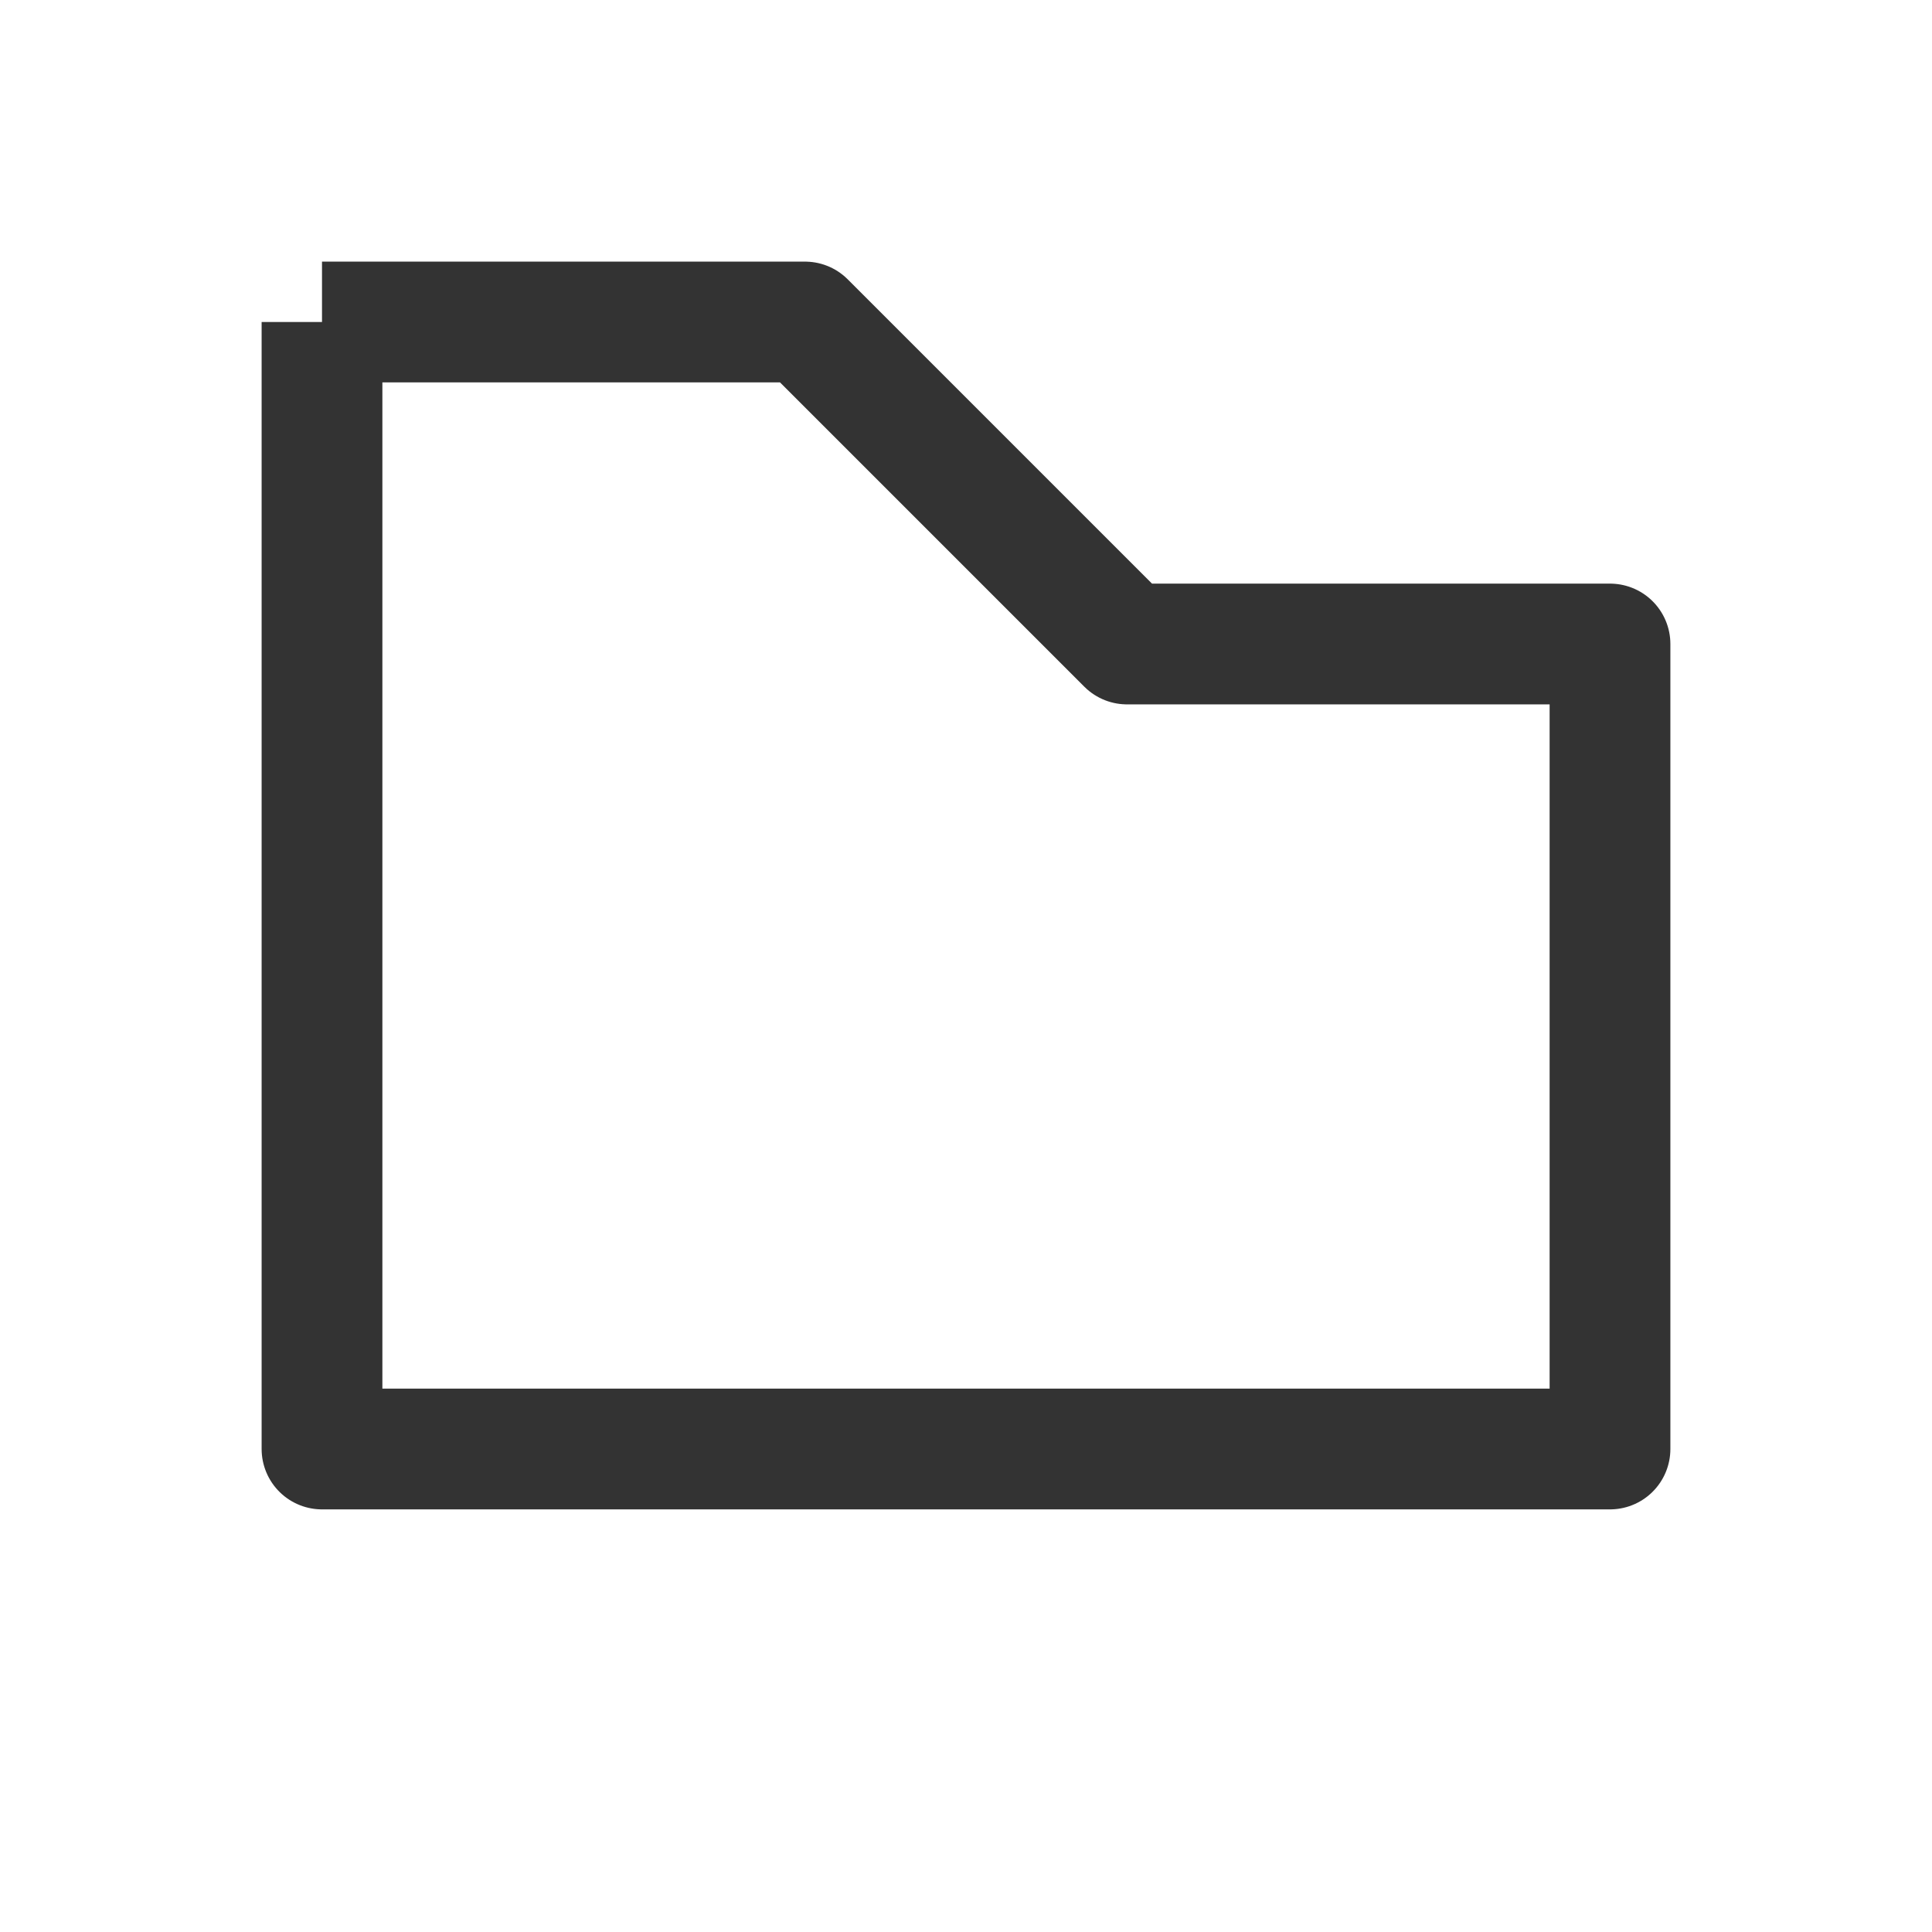
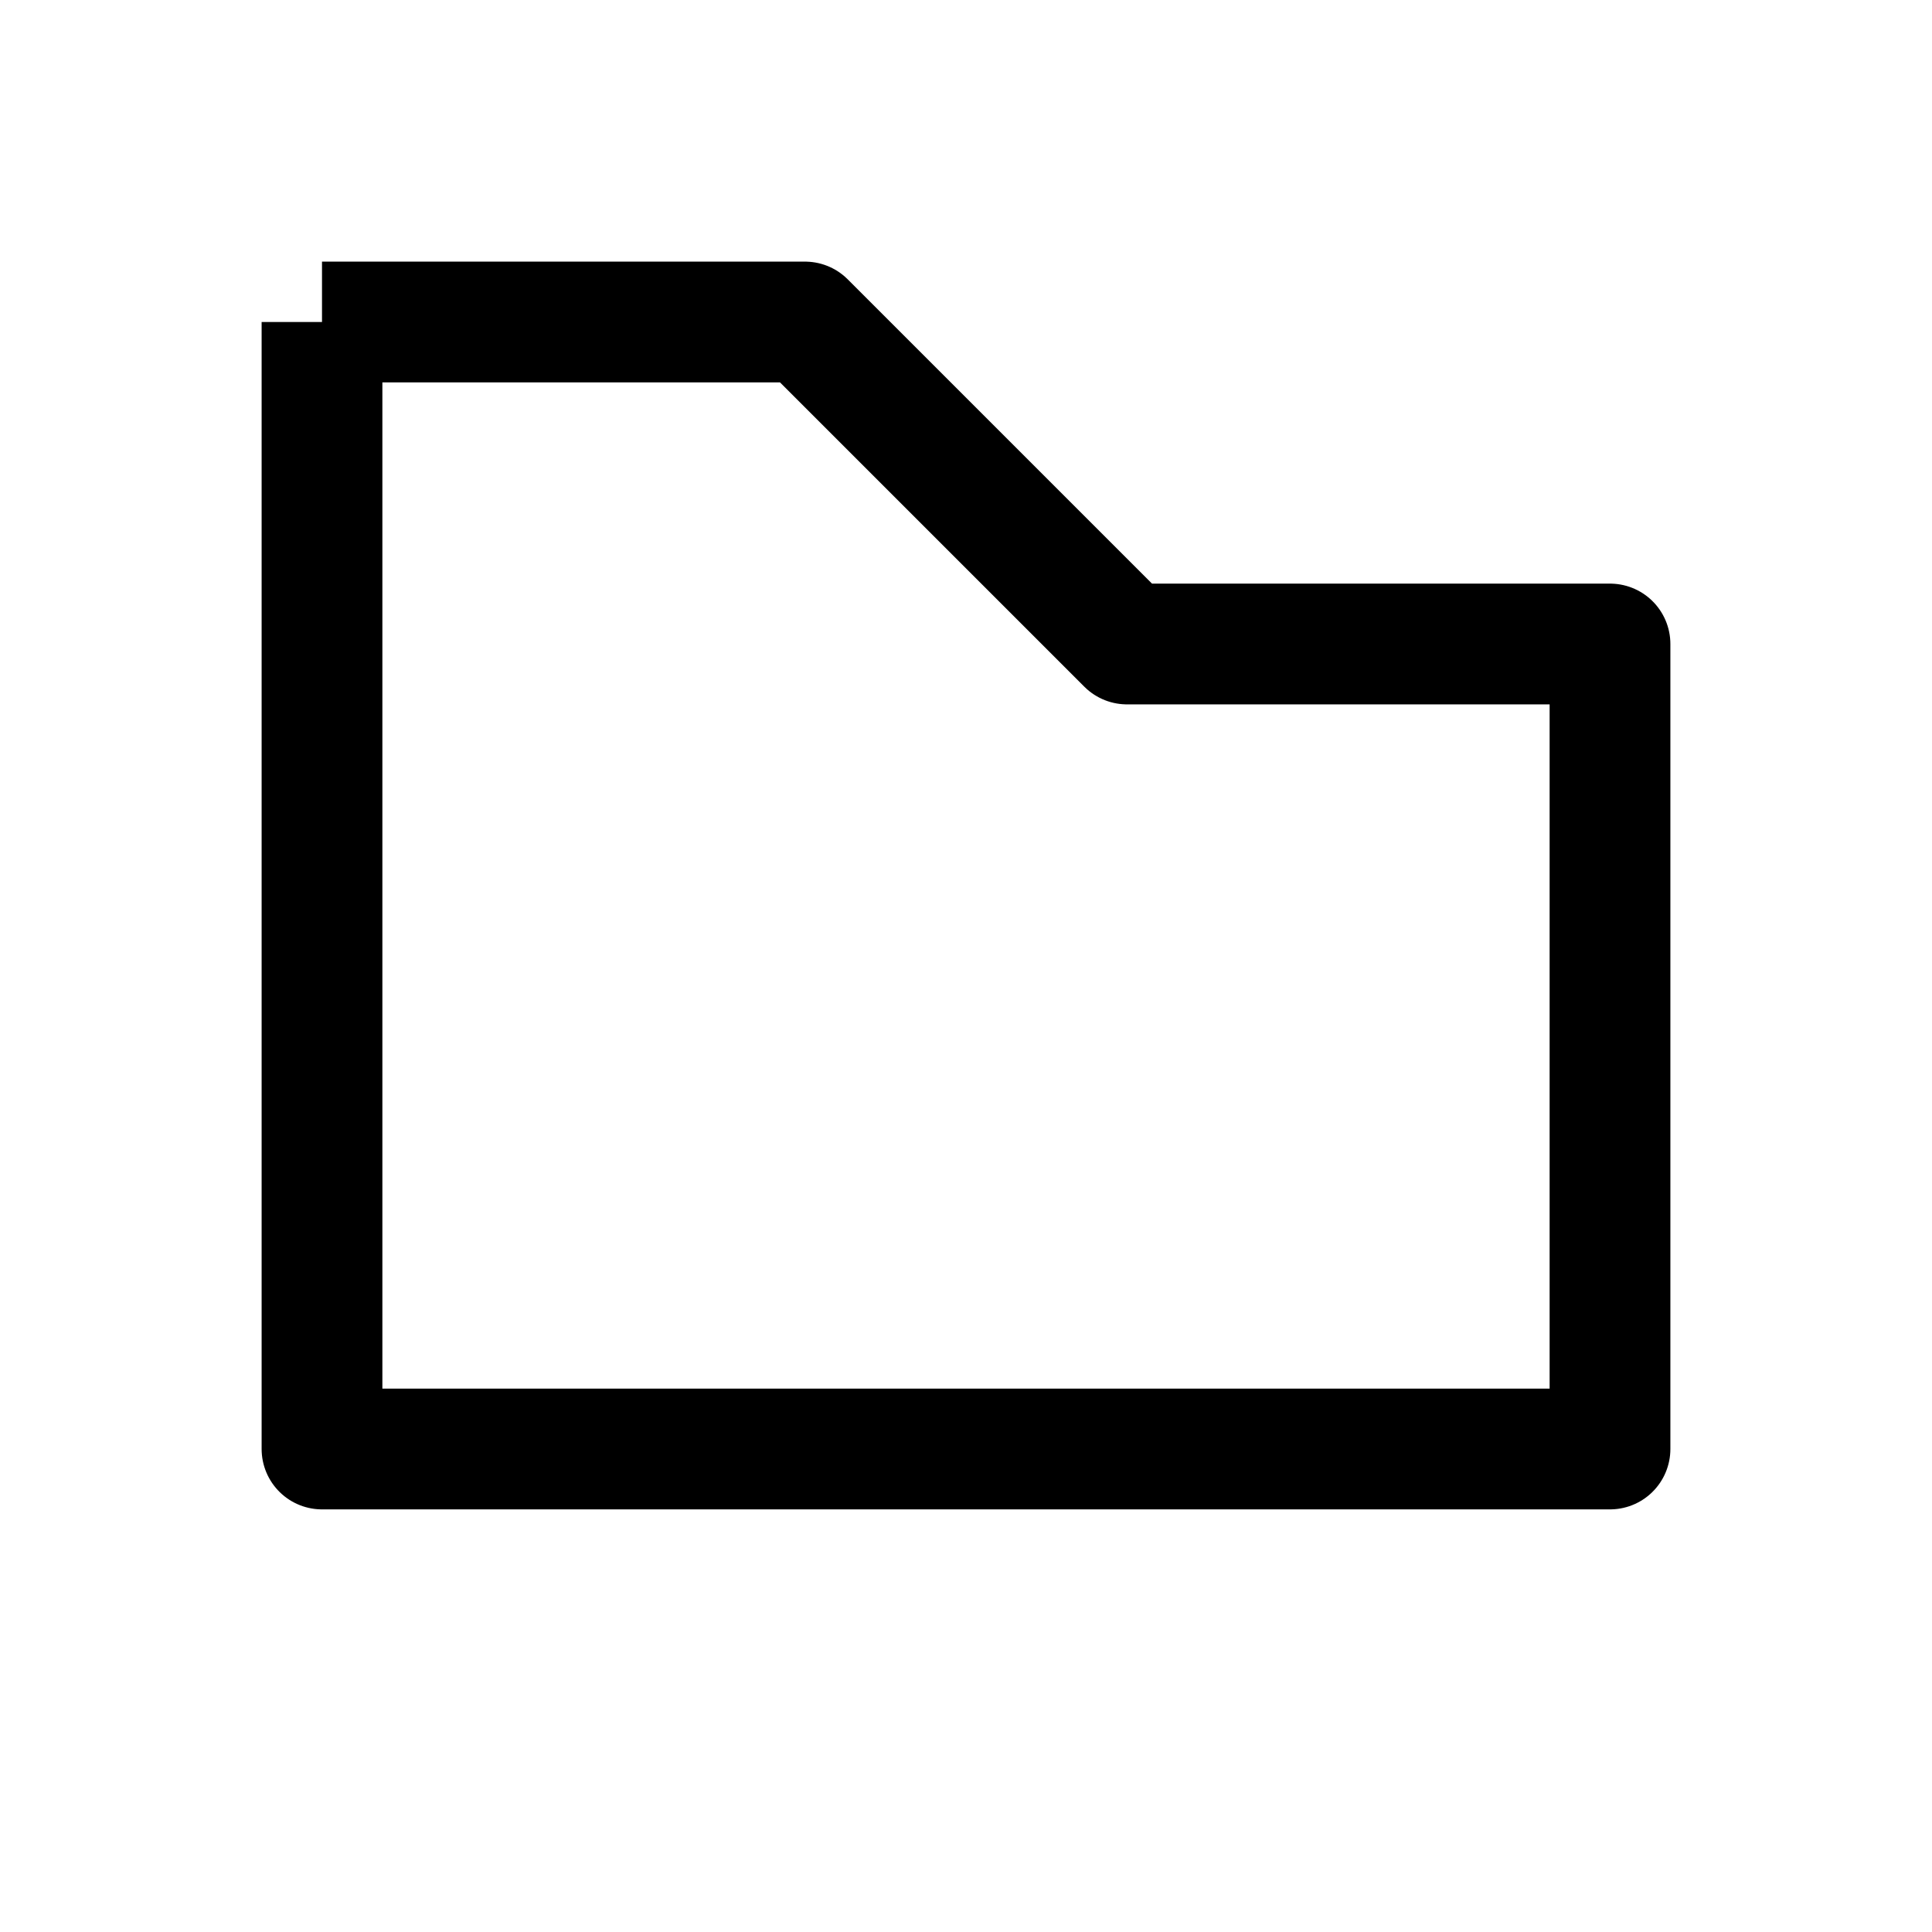
<svg xmlns="http://www.w3.org/2000/svg" width="240" height="240" id="svg5" version="1.1">
  <defs id="defs2">
    </defs>
  <g id="layer1">
-     <path style="fill:none;stroke:#333333;stroke-width:15;stroke-linecap:butt;stroke-linejoin:round;stroke-dasharray:none;stroke-opacity:1" d="M 40,40 V 180 H 200 V 80 H 140 L 100,40 H 40" id="path245" />
+     <path style="fill:none;stroke:#000;stroke-width:15;stroke-linecap:butt;stroke-linejoin:round;stroke-dasharray:none;stroke-opacity:1" d="M 40,40 V 180 H 200 V 80 H 140 L 100,40 H 40" id="path245" />
  </g>
</svg>
